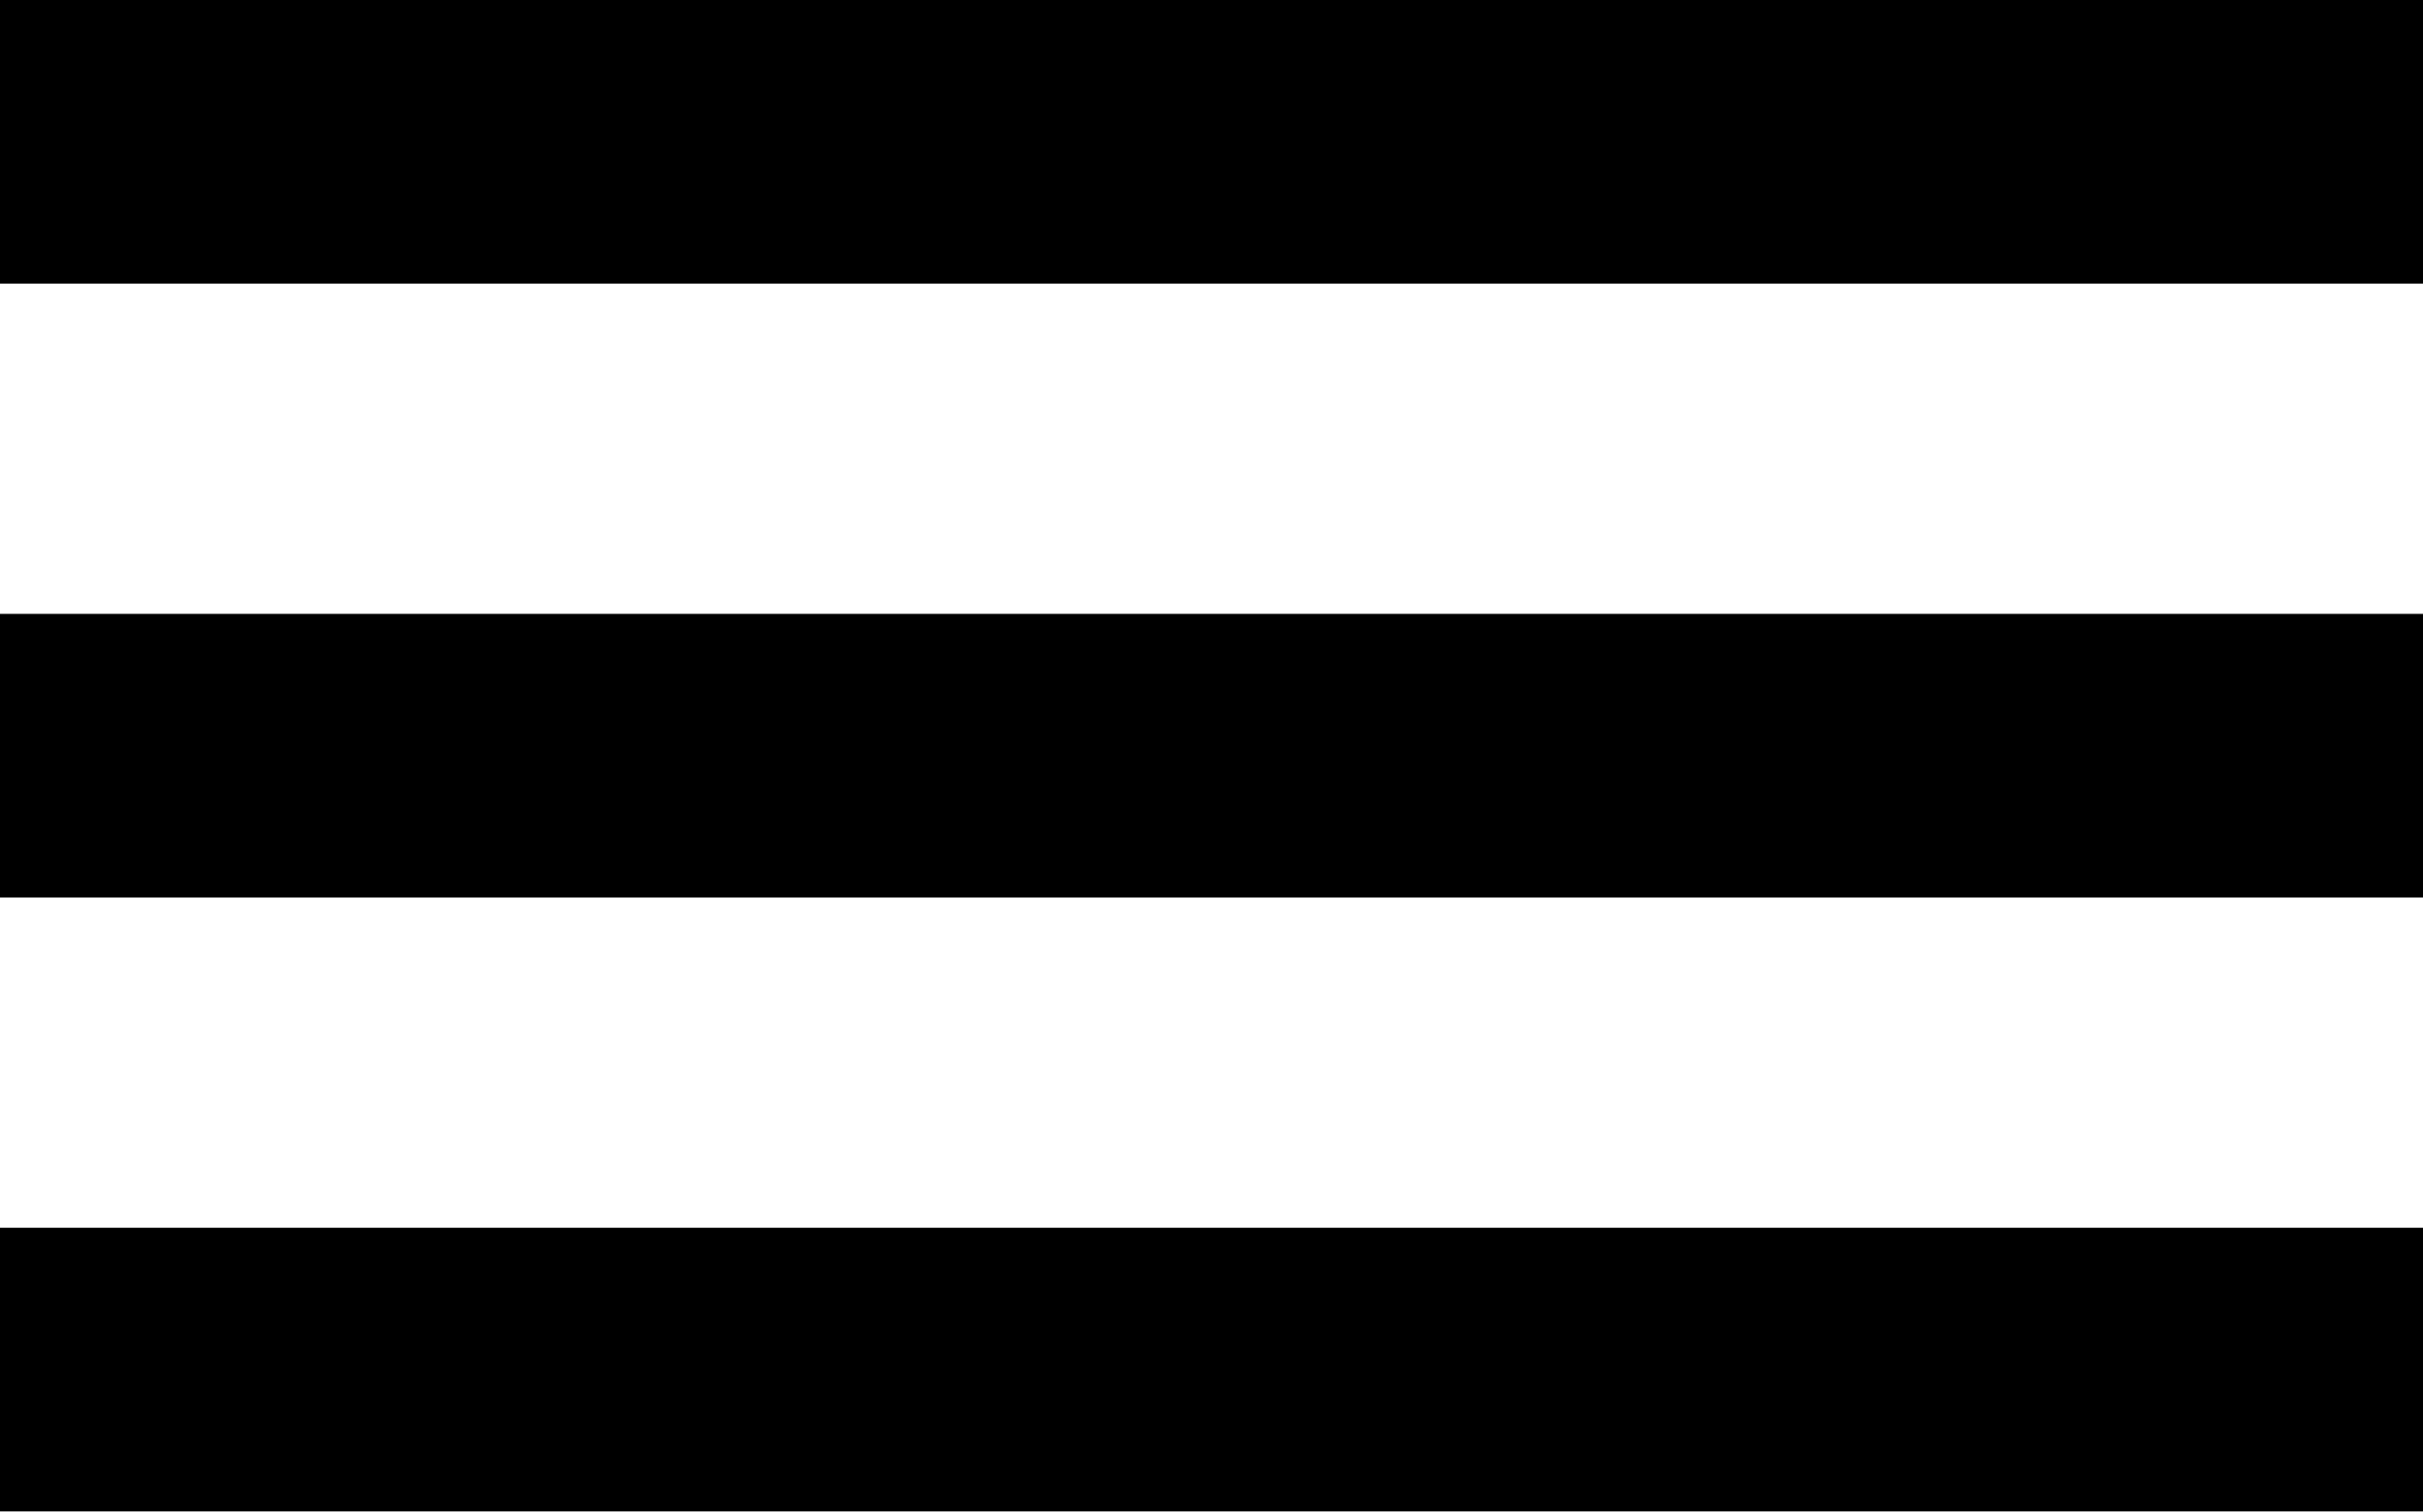
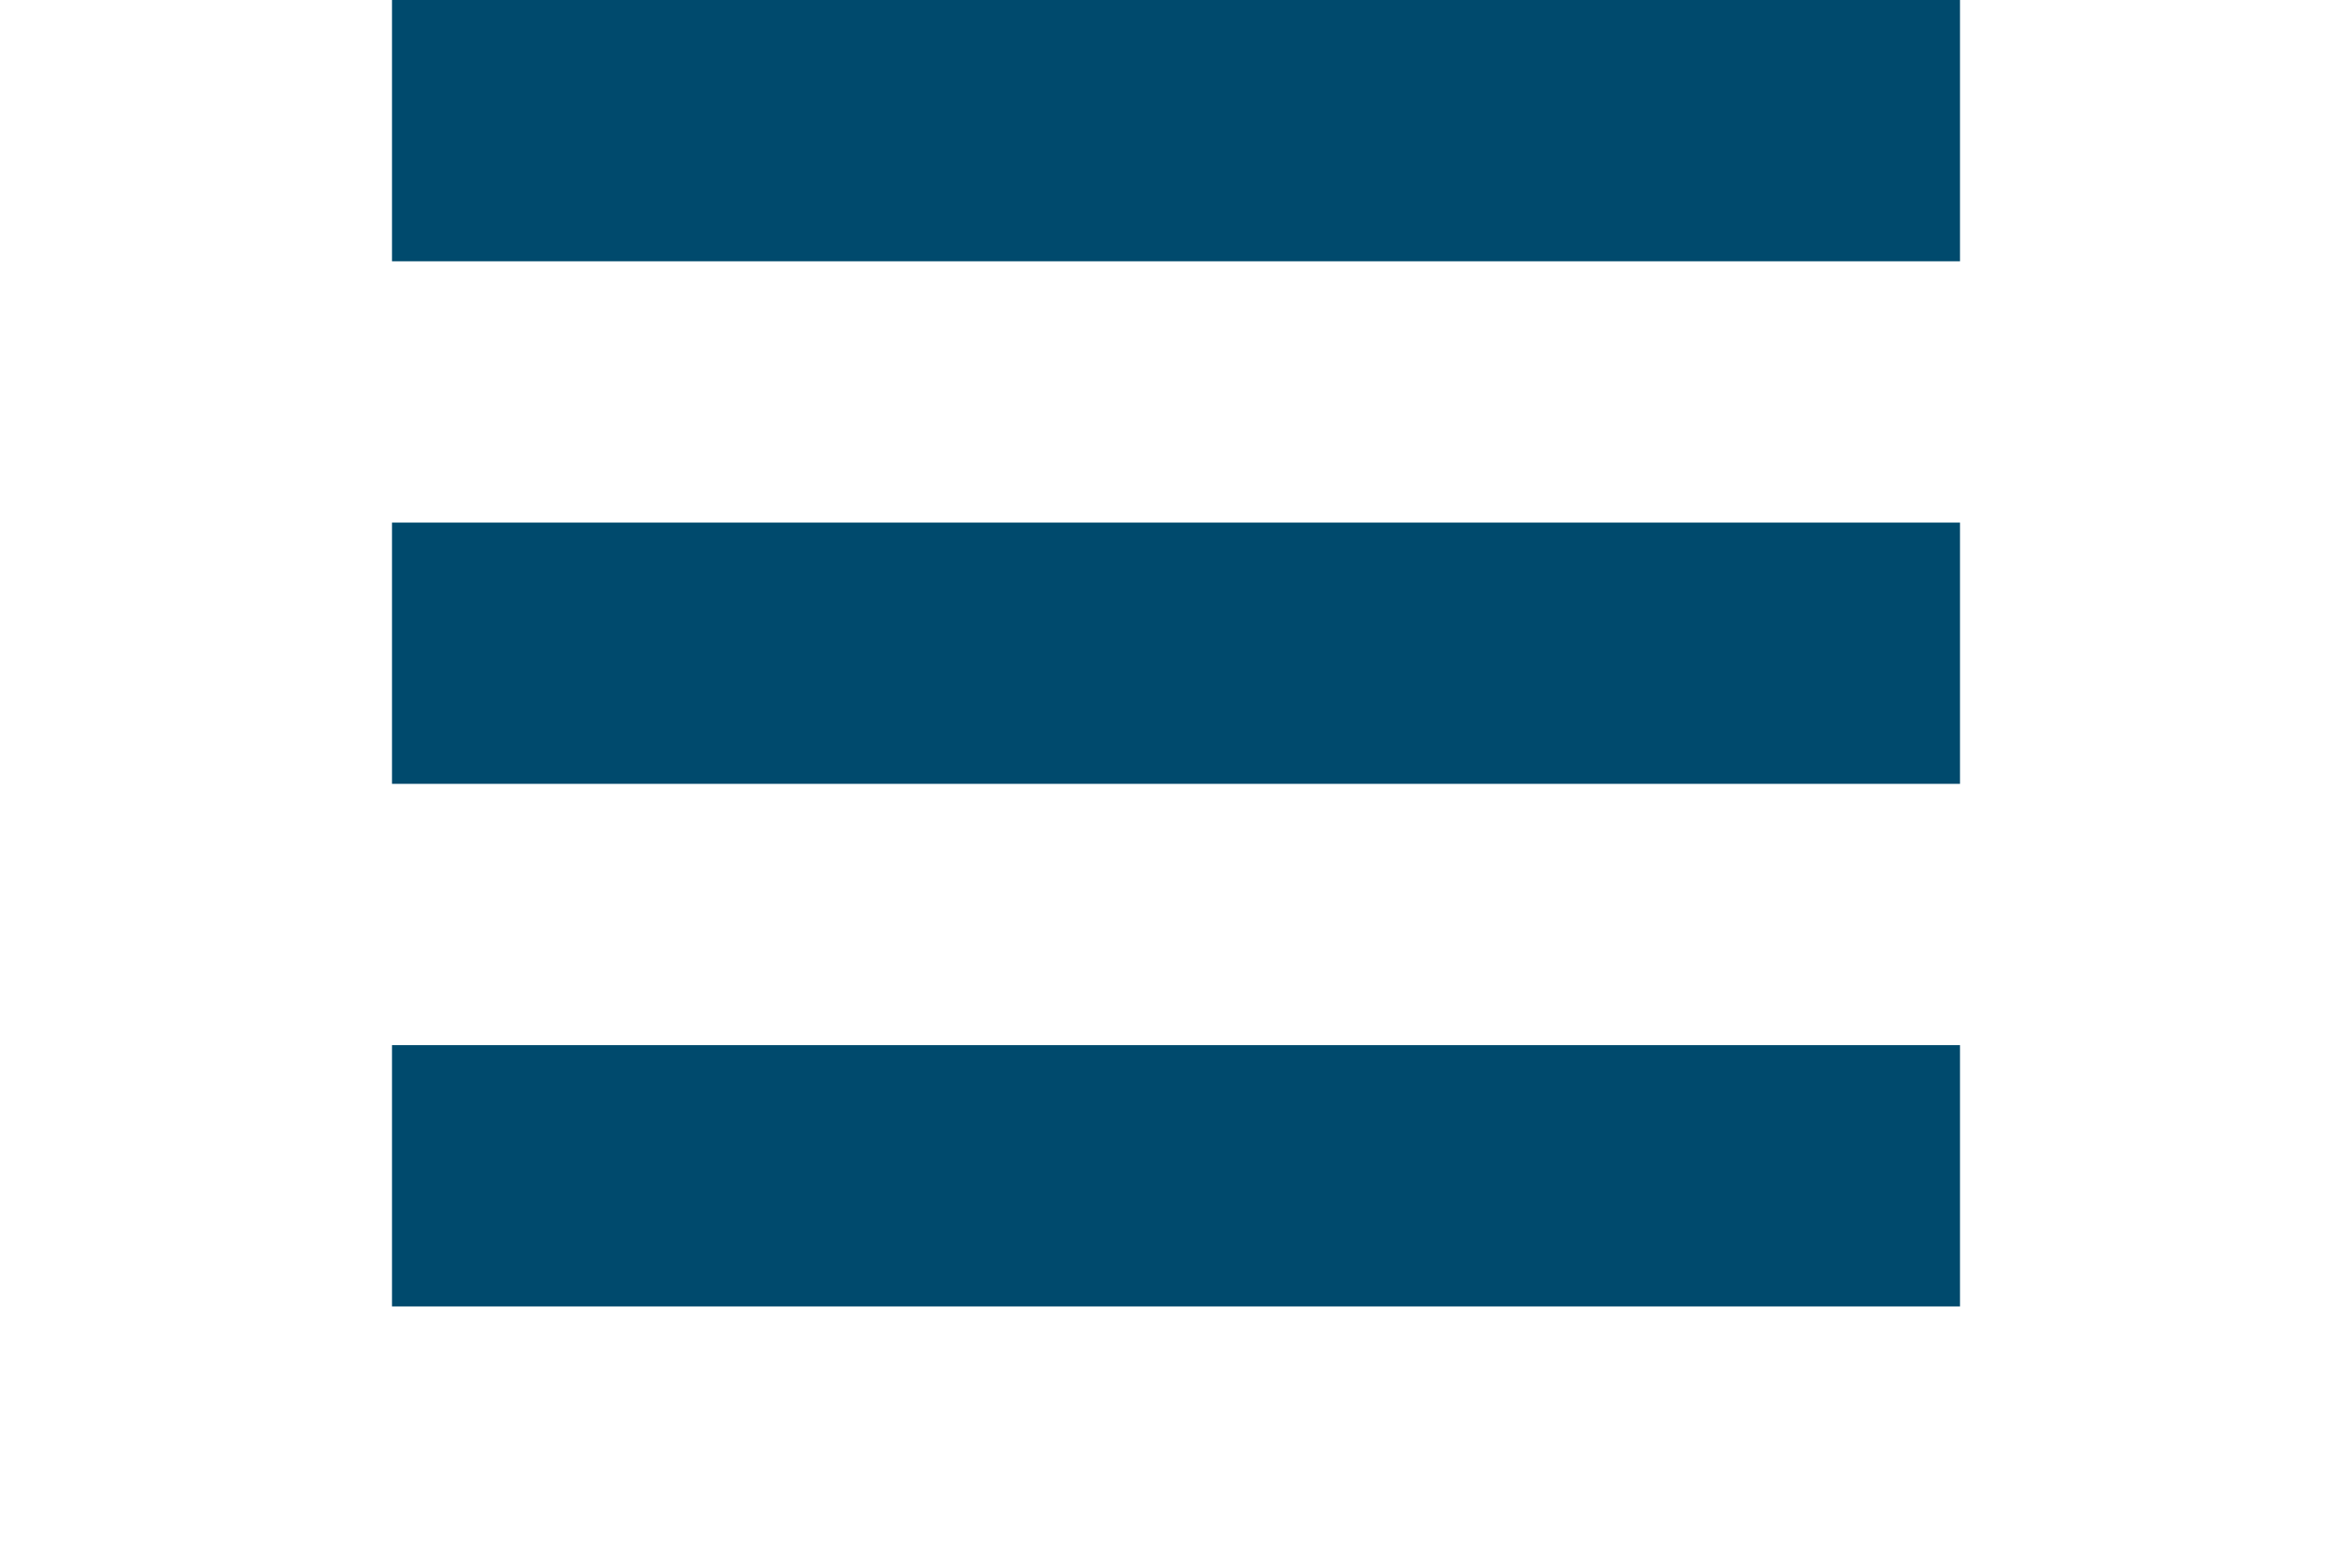
- <svg xmlns="http://www.w3.org/2000/svg" version="1.0" width="1196pt" height="746pt" viewBox="0 0 1196 746" preserveAspectRatio="xMidYMid meet">
-   <g transform="translate(0,746) scale(0.1,-0.1)" fill="#000000" stroke="none">
-     <path d="M0 6760 l0 -700 5980 0 5980 0 0 700 0 700 -5980 0 -5980 0 0 -700z" />
-     <path d="M0 3730 l0 -700 5980 0 5980 0 0 700 0 700 -5980 0 -5980 0 0 -700z" />
-     <path d="M0 700 l0 -700 5980 0 5980 0 0 700 0 700 -5980 0 -5980 0 0 -700z" />
-   </g>
+ <svg xmlns="http://www.w3.org/2000/svg" viewBox="0 0 24 24" width="300" height="200">
+   <rect width="24" height="4" fill="#004A6D" />
+   <rect y="8" width="24" height="4" fill="#004A6D" />
+   <rect y="16" width="24" height="4" fill="#004A6D" />
</svg>
